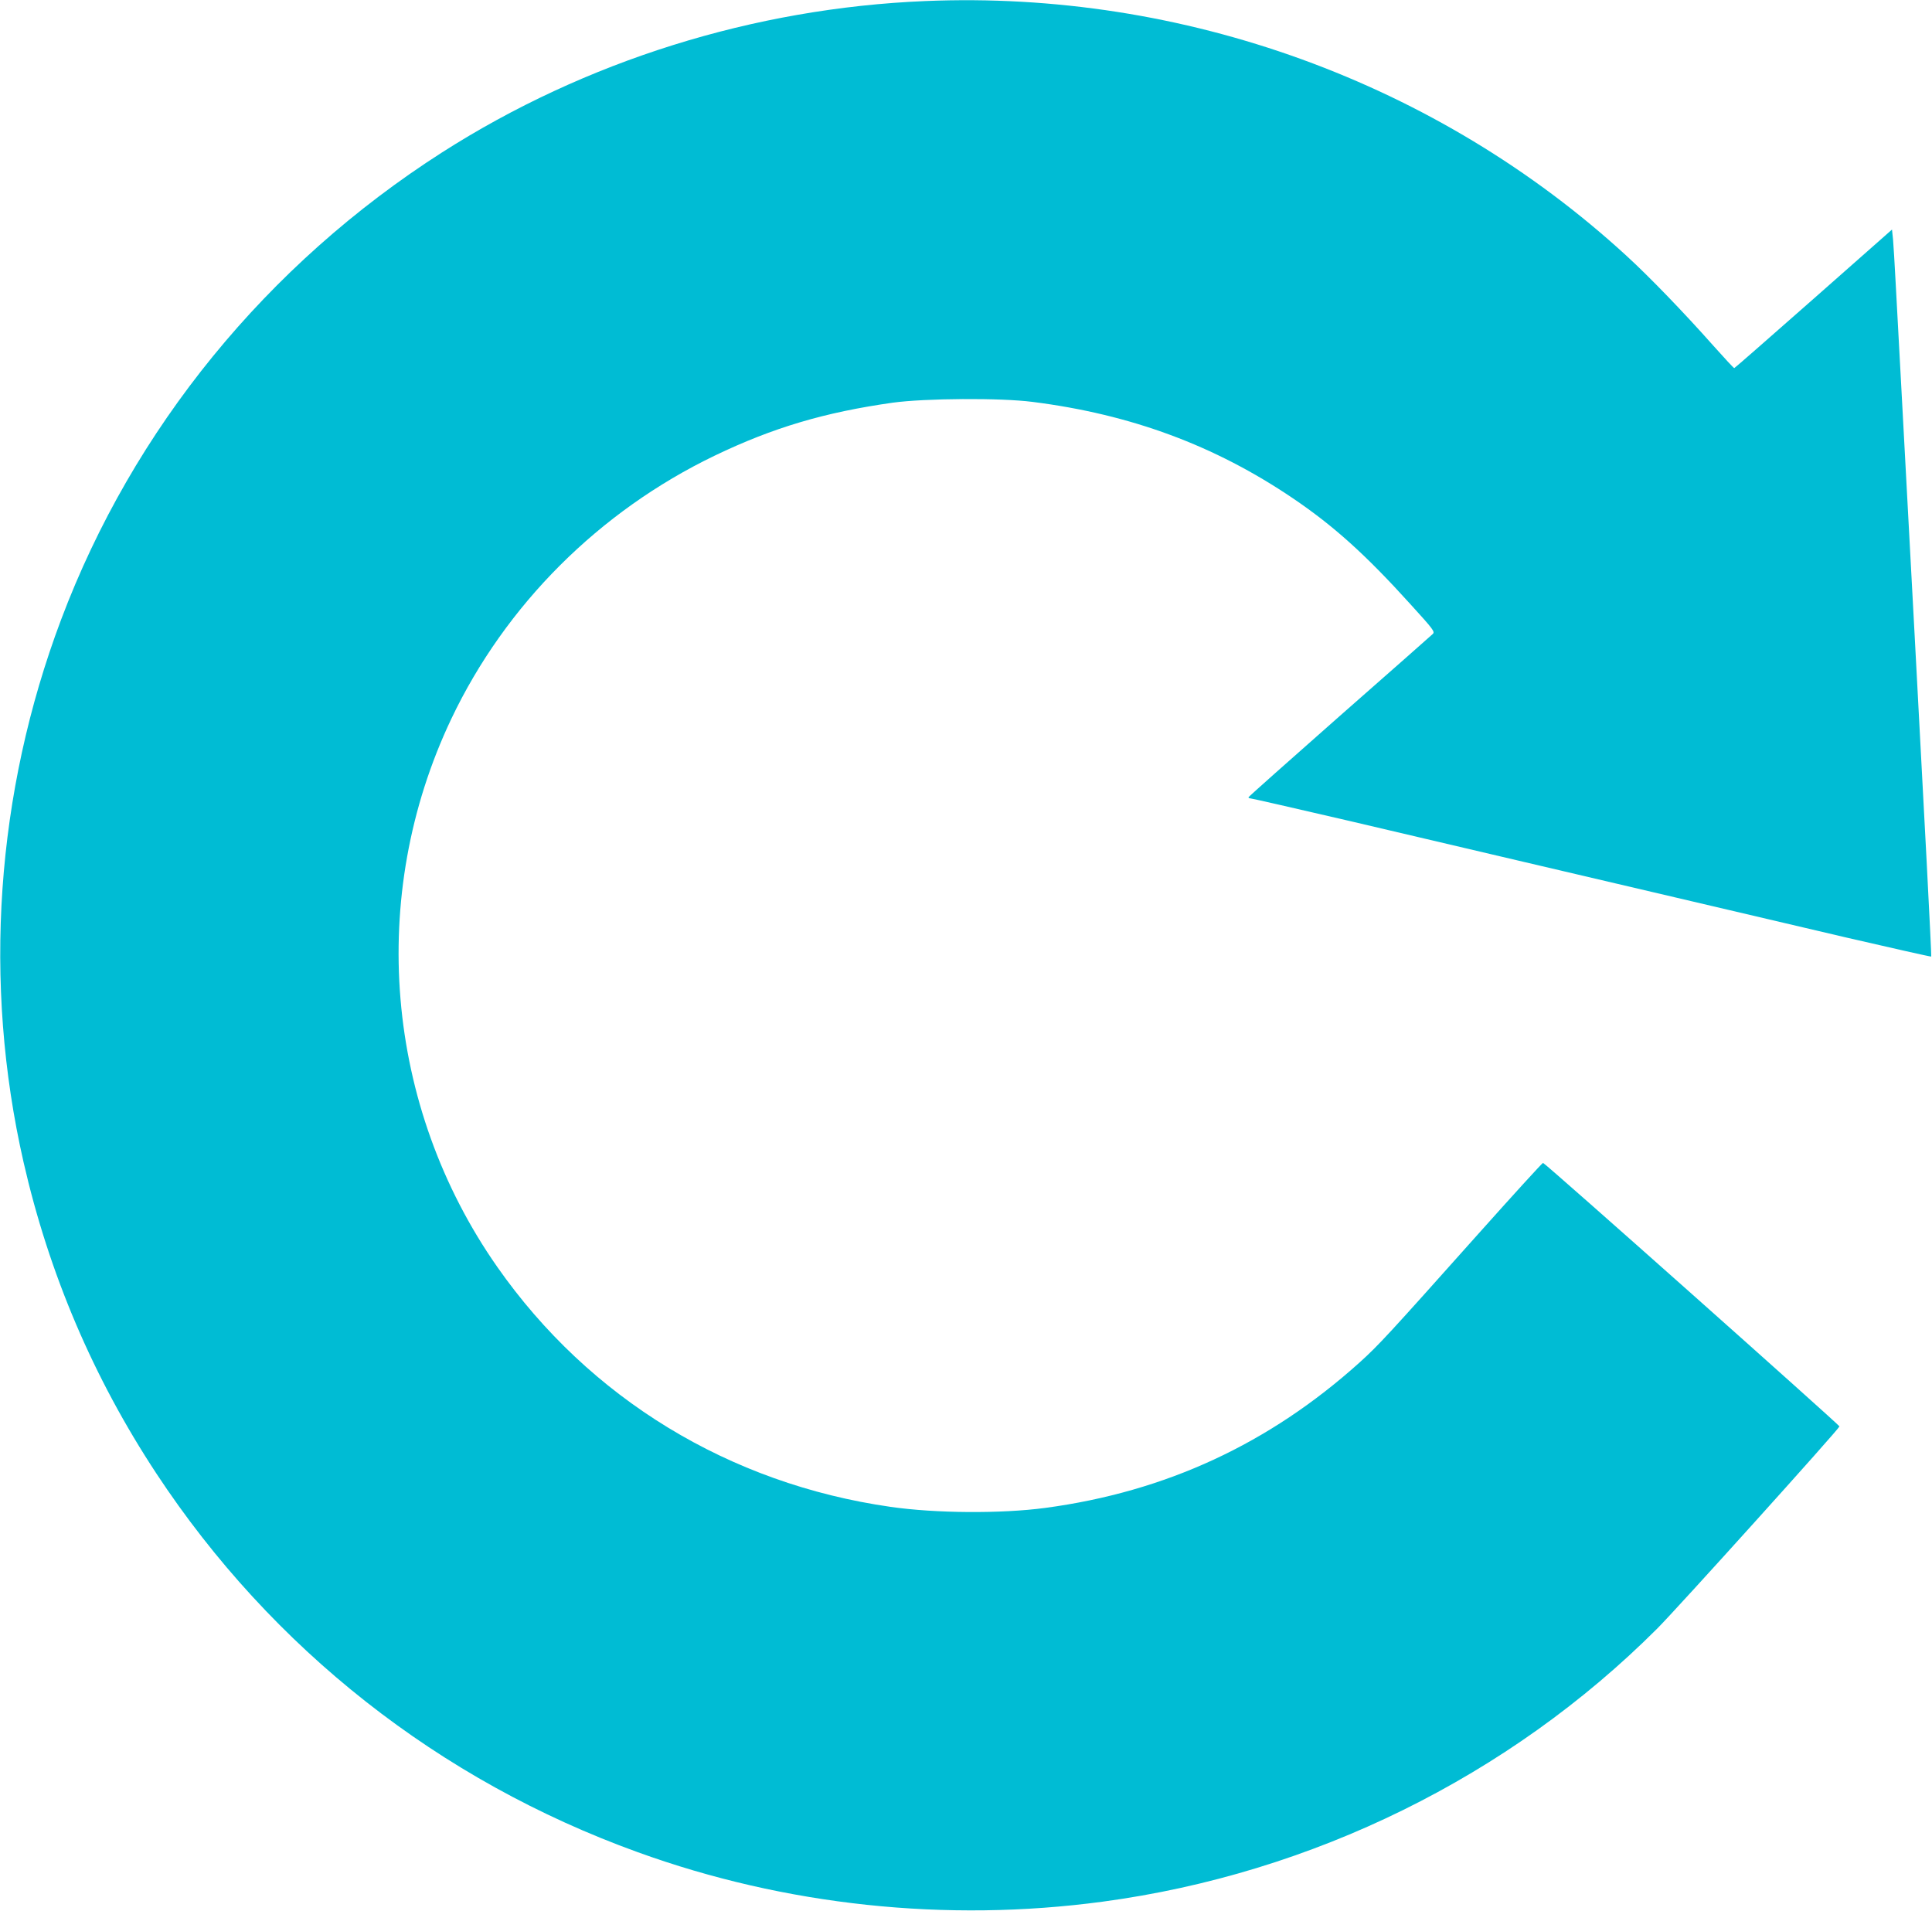
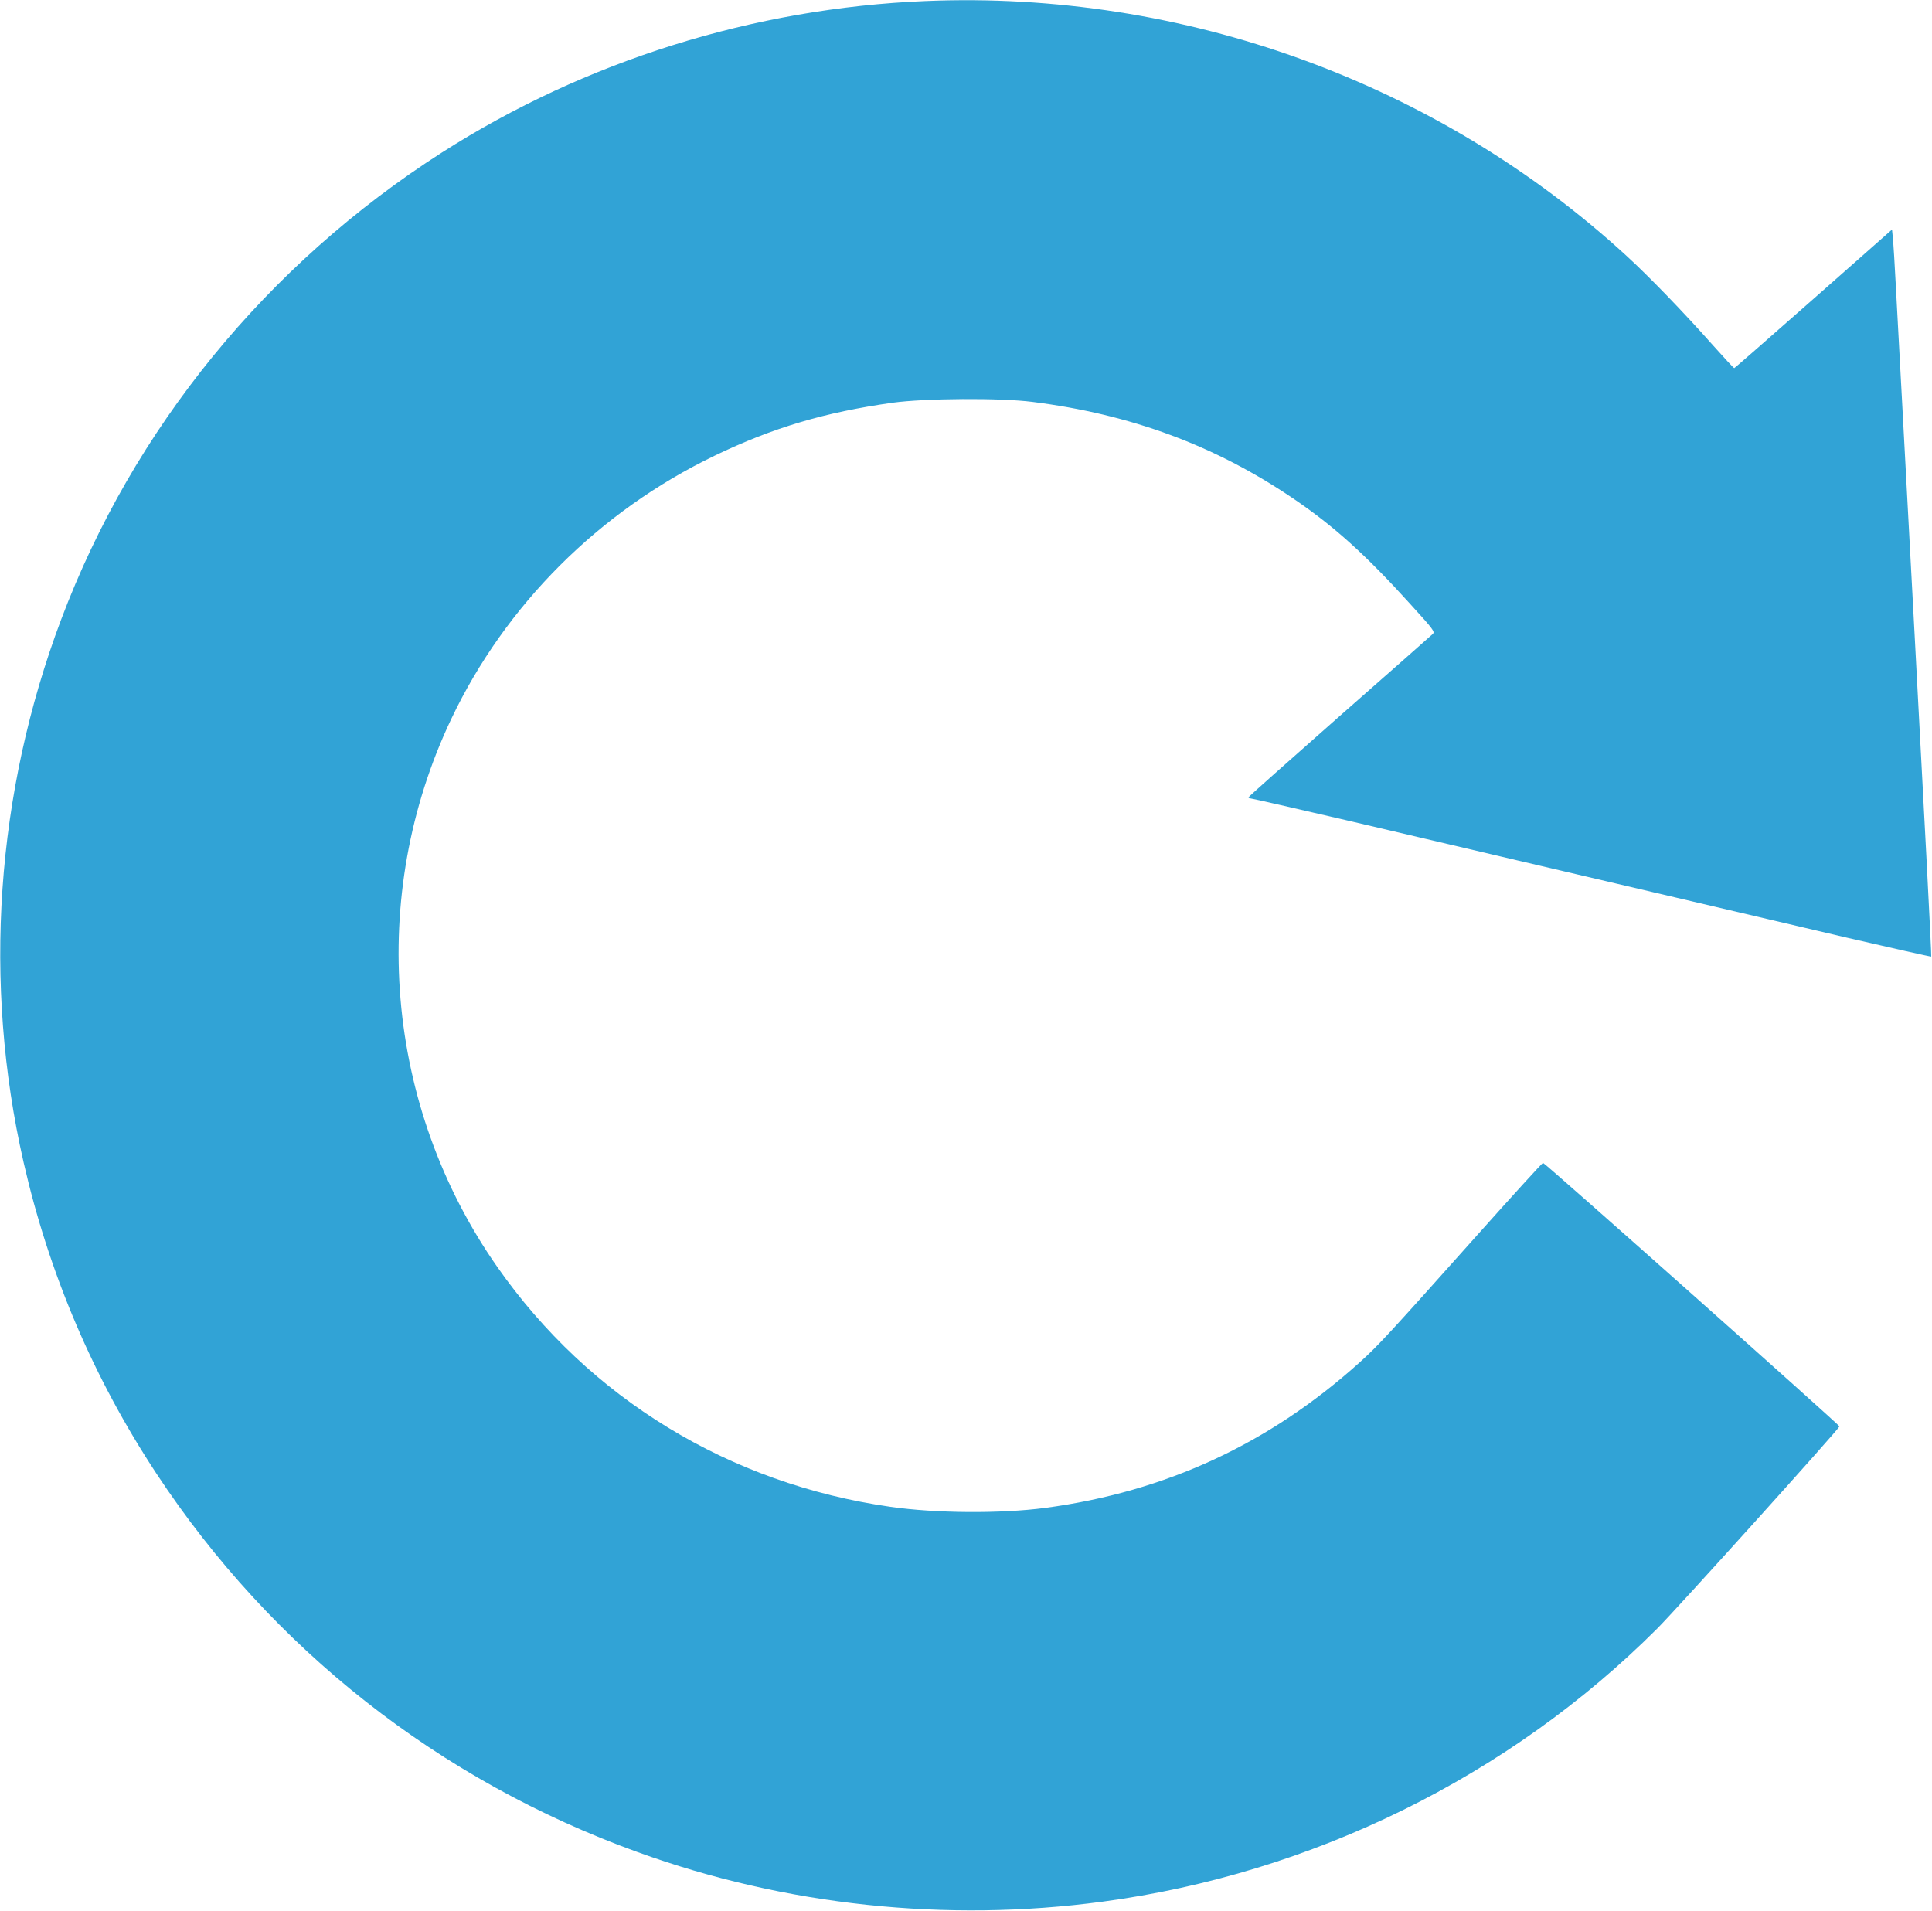
<svg xmlns="http://www.w3.org/2000/svg" version="1.0" width="1280pt" height="1266pt" viewBox="0 0 1280 1266" preserveAspectRatio="xMidYMid meet">
-   <g transform="translate(0,1266) scale(0.1,-0.1)" fill="#00bcd4" stroke="none">
+   <g transform="translate(0,1266) scale(0.1,-0.1)" fill="rgb(49,163,214)" stroke="none">
    <path d="M6130 12653 c-1136 -47 -2253 -397 -3200 -1002 -1163 -744 -2048 -1830 -2525 -3096 -433 -1150 -520 -2406 -249 -3595 169 -740 463 -1430 880 -2063 765 -1161 1874 -2034 3189 -2509 977 -354 2044 -467 3080 -328 1388 186 2694 829 3675 1810 129 129 1201 1318 1207 1339 2 8 -1951 1746 -1964 1746 -5 0 -200 -214 -433 -475 -596 -668 -655 -732 -782 -847 -599 -539 -1284 -857 -2083 -964 -292 -39 -726 -36 -1025 7 -1069 153 -1996 719 -2605 1589 -746 1066 -863 2457 -305 3632 359 755 979 1375 1745 1744 387 186 728 287 1180 351 213 29 712 33 927 5 649 -82 1206 -288 1723 -638 269 -182 481 -372 781 -704 153 -168 162 -181 146 -196 -9 -9 -287 -254 -617 -544 -330 -291 -601 -532 -603 -537 -2 -4 4 -8 13 -8 8 0 305 -68 658 -150 353 -83 851 -200 1107 -260 256 -60 726 -170 1045 -245 319 -75 831 -195 1138 -267 307 -71 560 -128 562 -126 3 2 -47 960 -110 2129 -63 1168 -119 2221 -126 2339 -6 118 -14 245 -17 282 l-7 67 -520 -459 c-286 -252 -522 -459 -525 -459 -3 -1 -66 67 -140 150 -194 219 -425 458 -575 595 -1250 1147 -2934 1759 -4645 1687z" />
  </g>
</svg>
